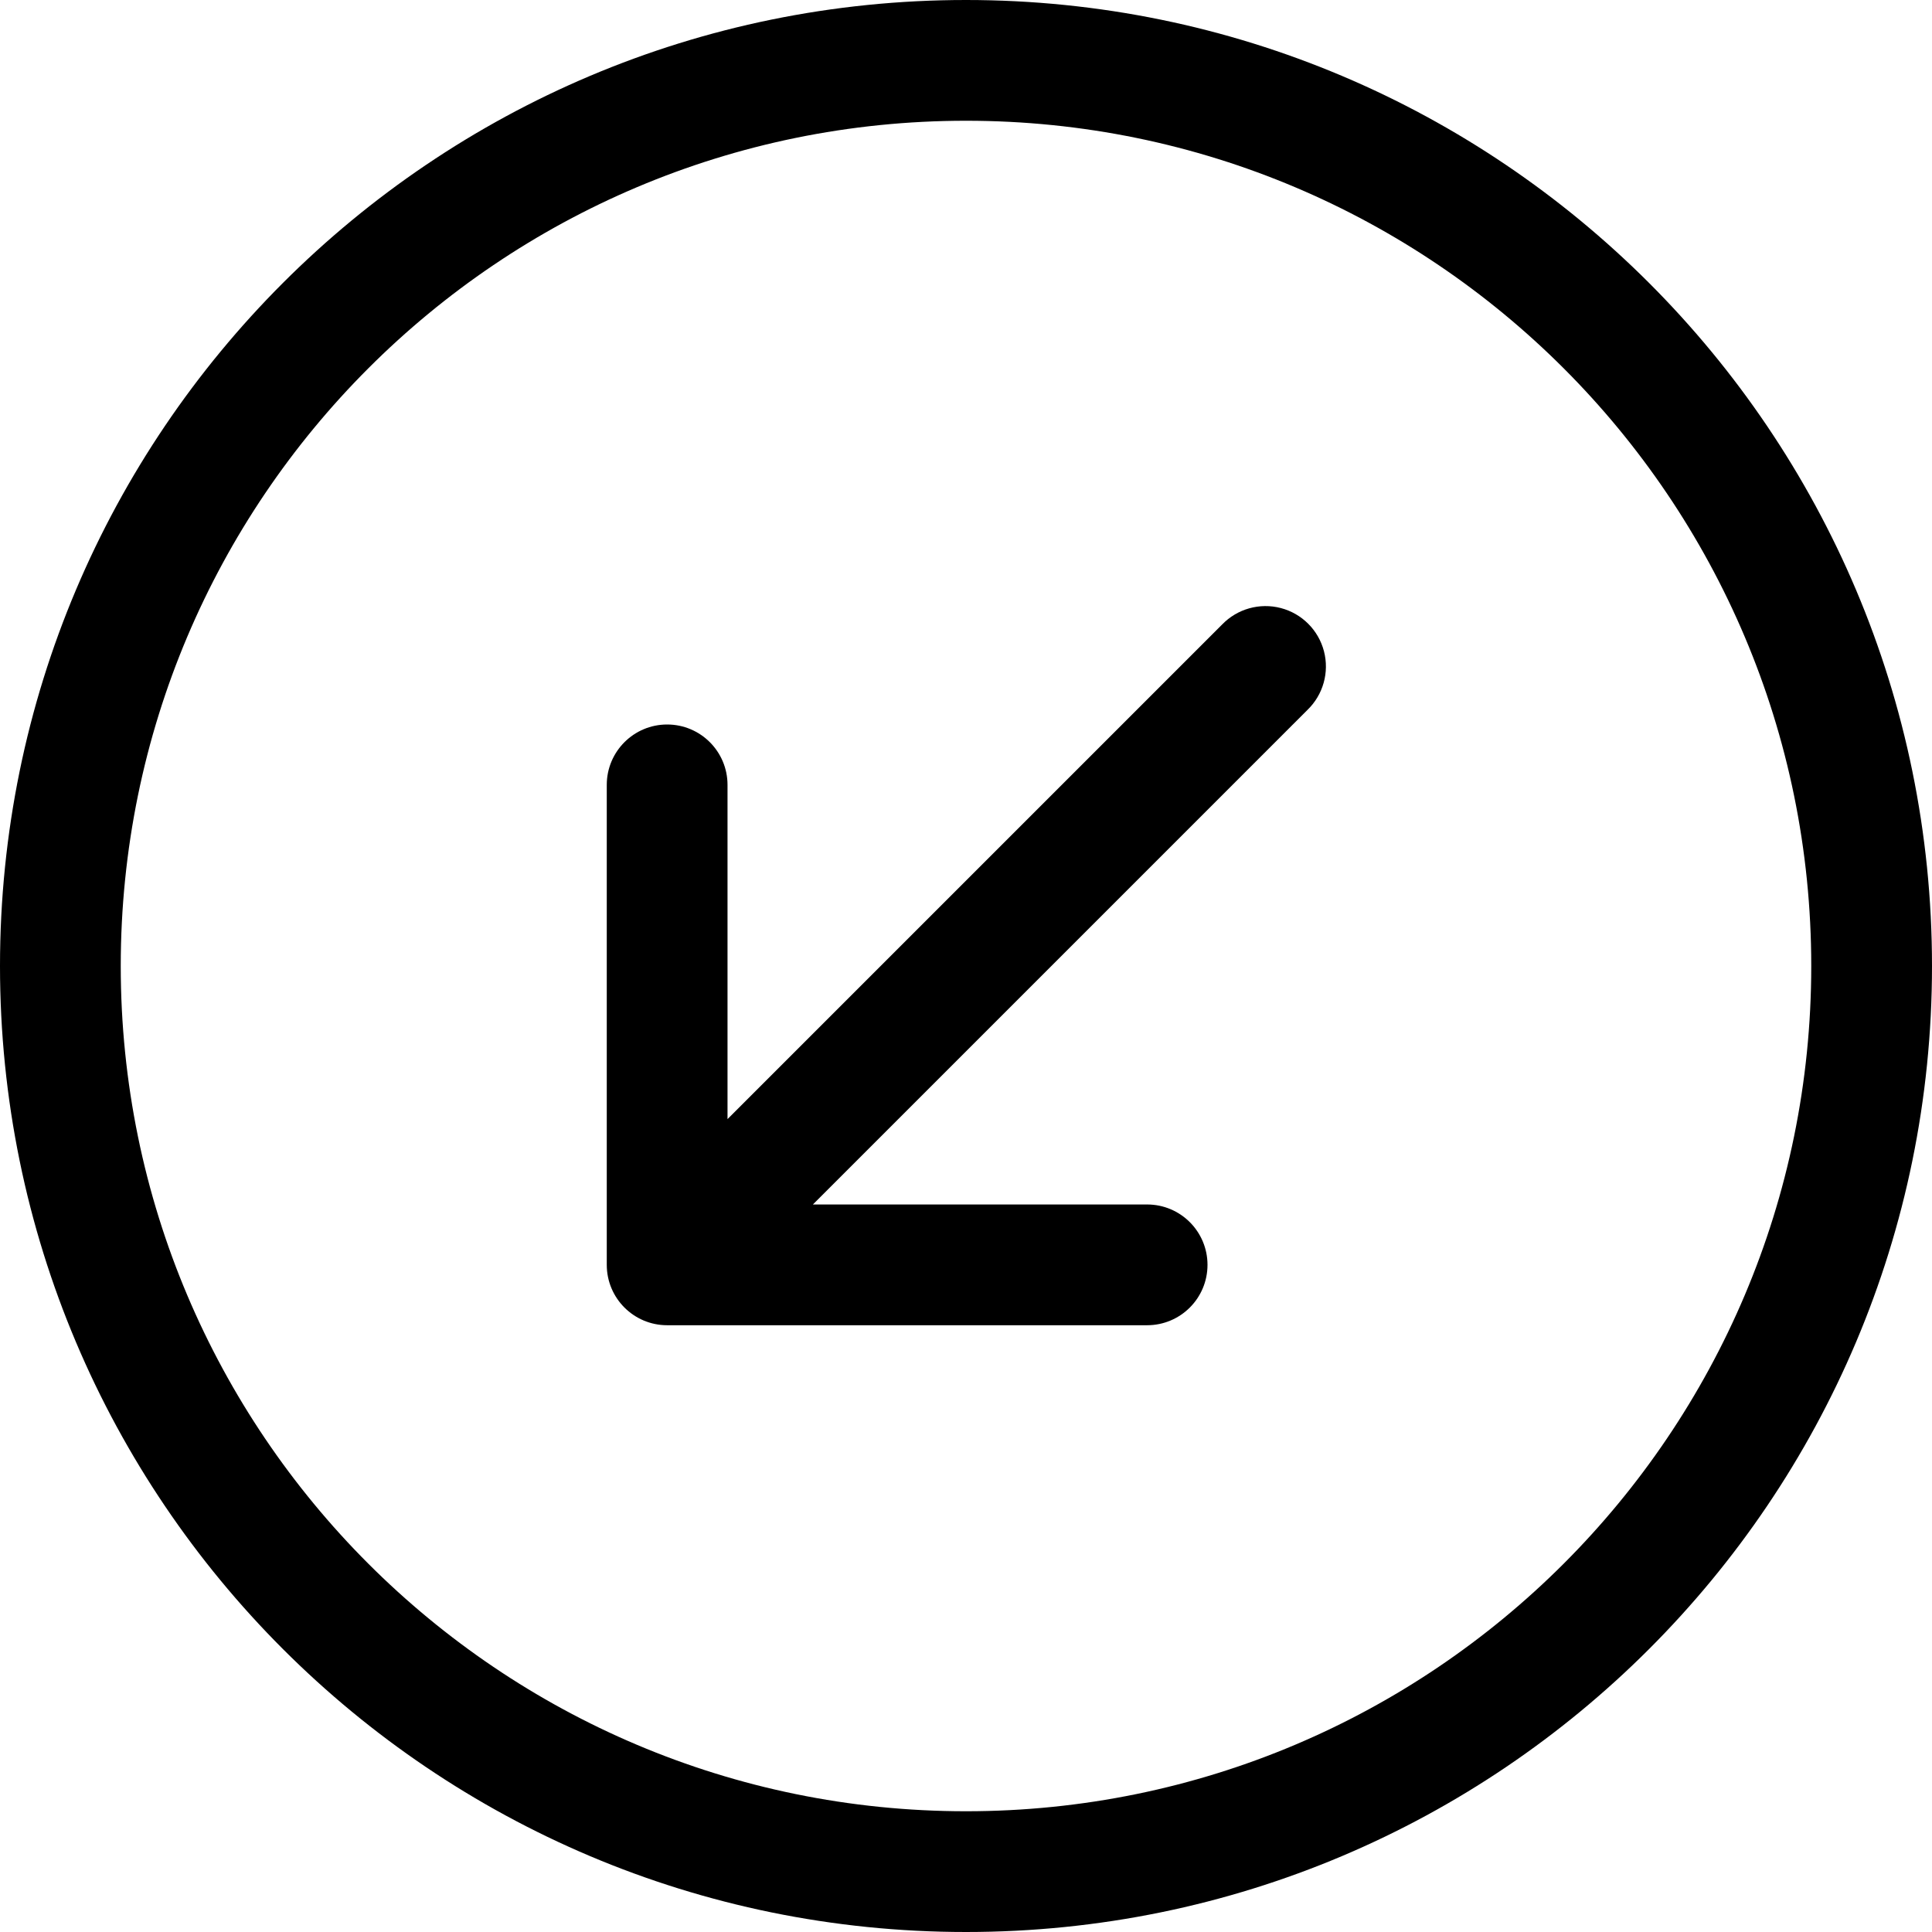
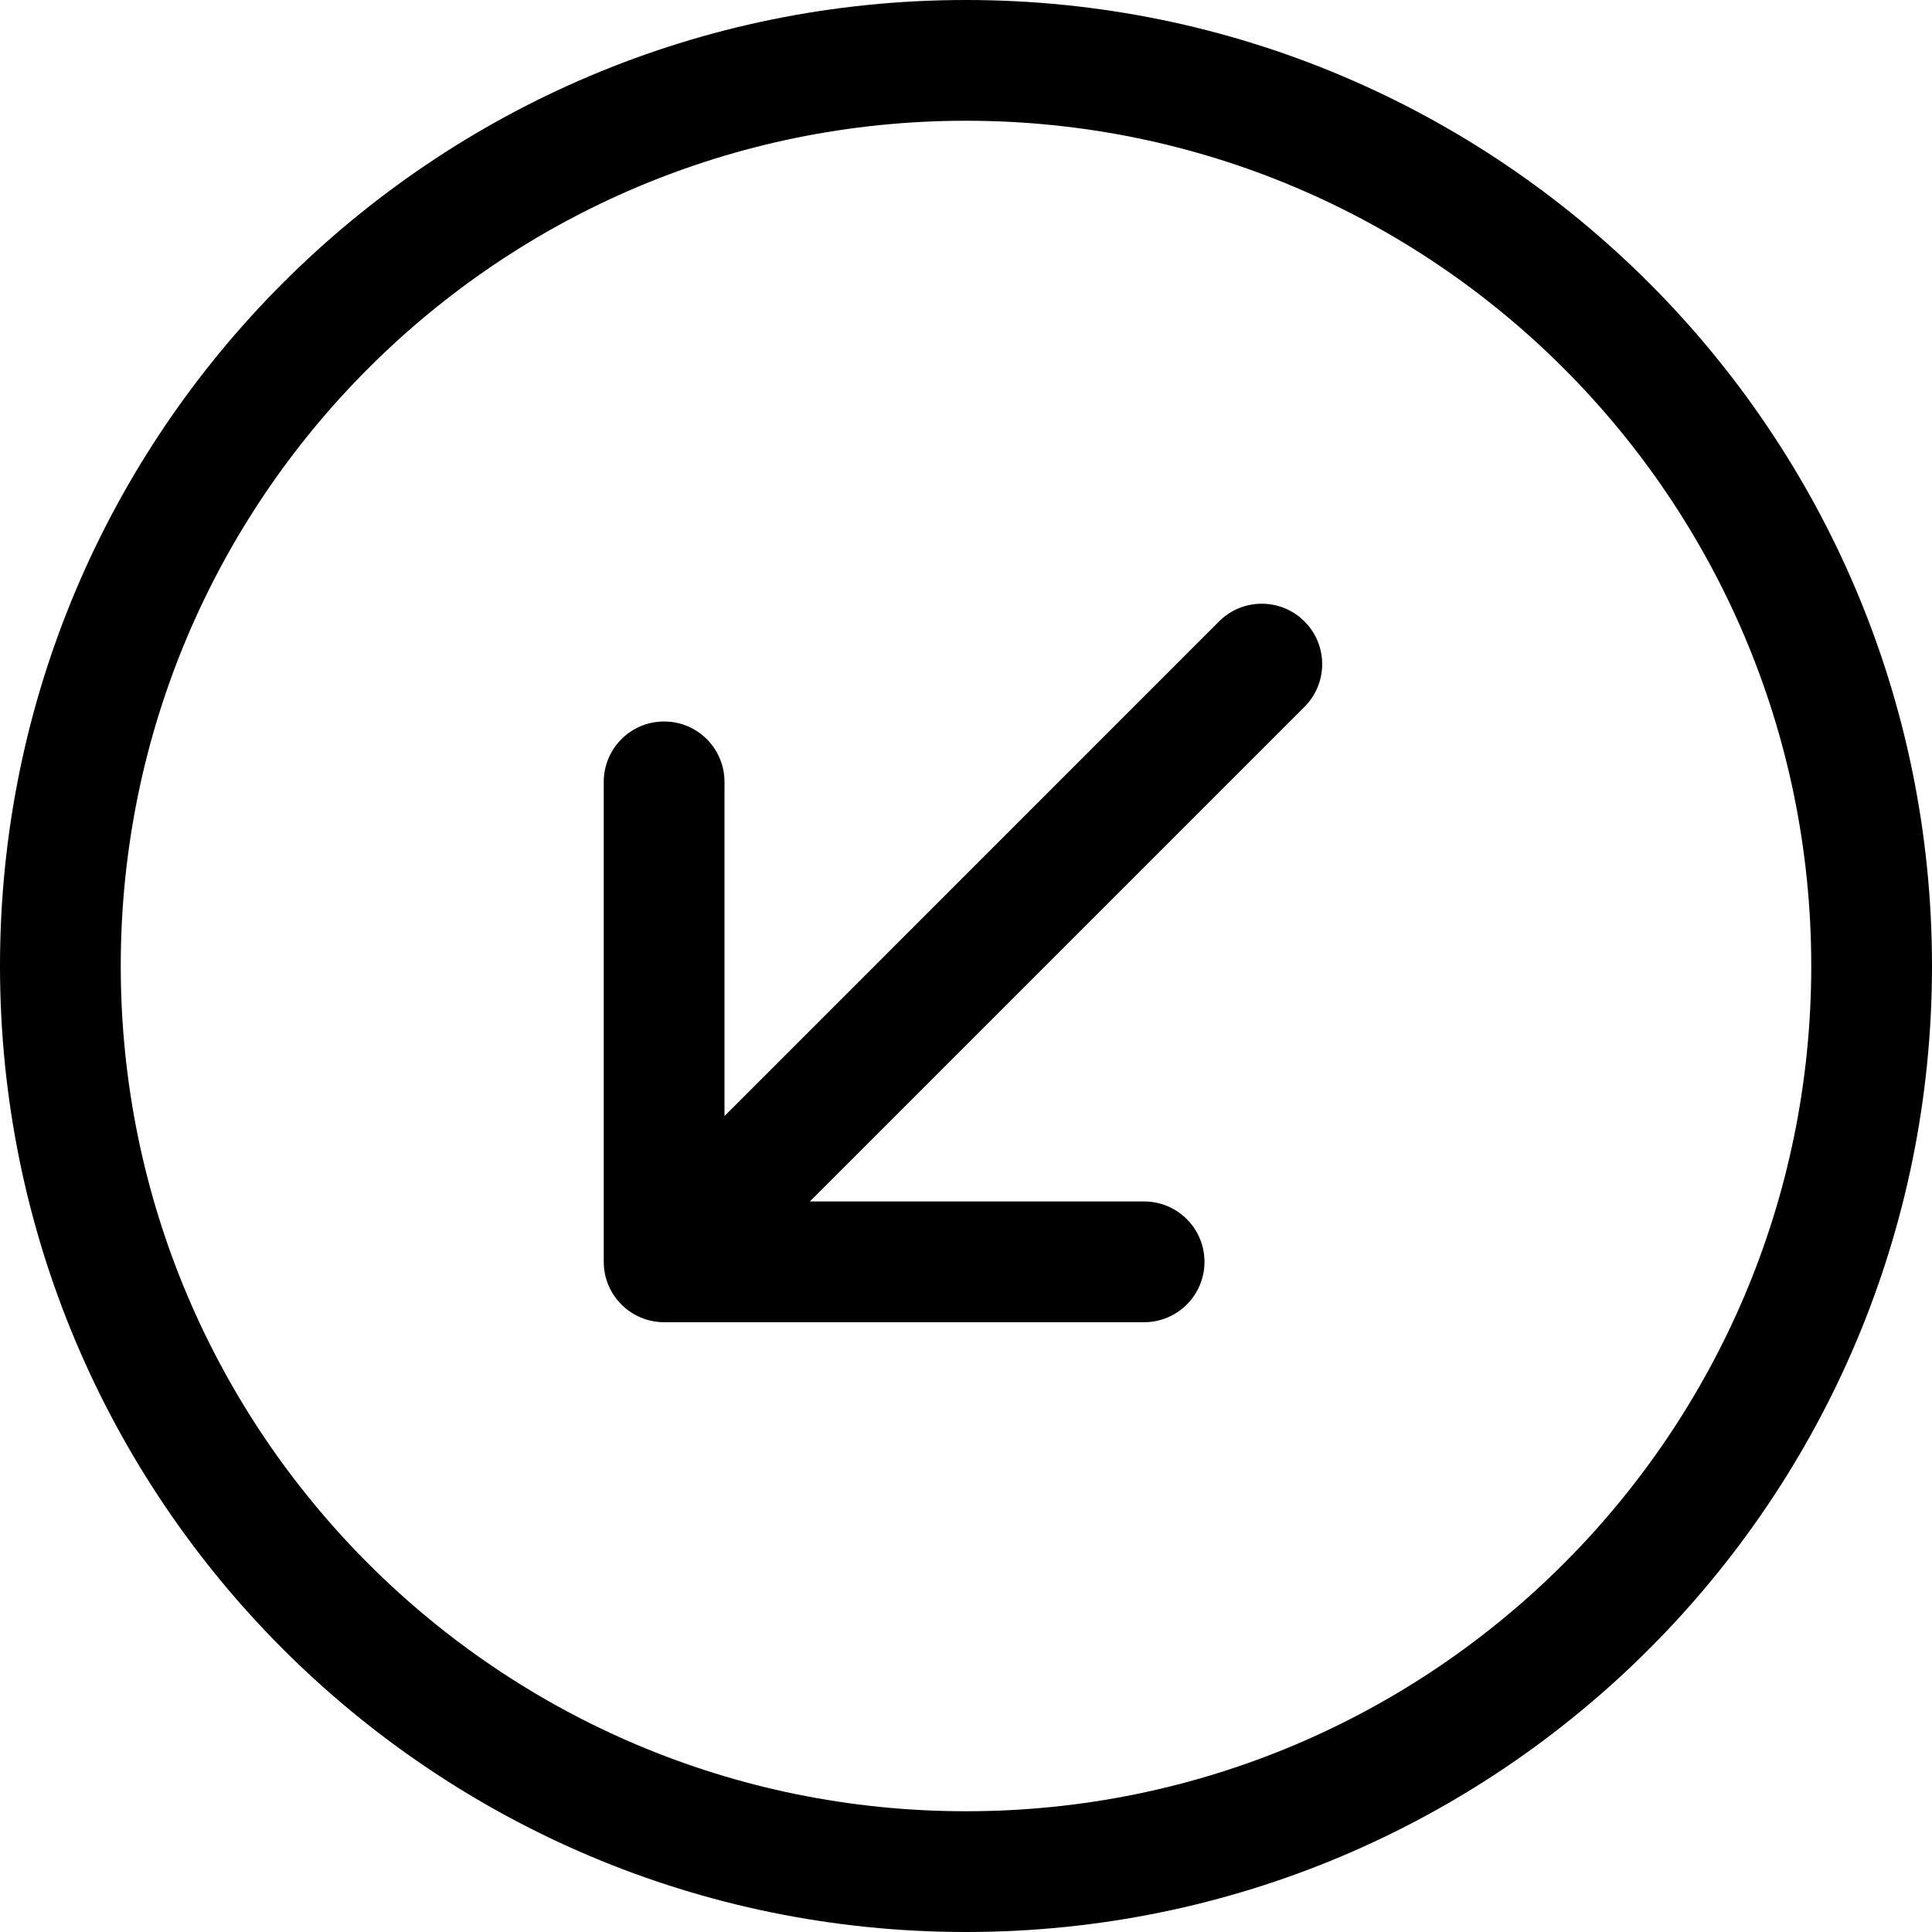
<svg xmlns="http://www.w3.org/2000/svg" width="16" height="16" fill="currentColor" class="bi bi-arrow-down-left-circle" viewBox="0 0 16 16">
-   <path d="M10.121 5.172a.5.5 0 1 1 .707.707L6.732 9.975H9.5a.5.5 0 1 1 0 1H5.525a.5.5 0 0 1-.5-.5V6.5a.5.5 0 1 1 1 0v2.768l4.096-4.096z" />
-   <path d="M16 8A8 8 0 1 0 0 8a8 8 0 0 0 16 0zm-1 0A7 7 0 1 1 1 8a7 7 0 0 1 14 0z" />
+   <path fill-rule="evenodd" d="M1 8a7 7 0 1 0 14 0A7 7 0 0 0 1 8zm15 0A8 8 0 1 1 0 8a8 8 0 0 1 16 0zm-5.904-2.854a.5.5 0 1 1 .707.708L6.707 9.95h2.768a.5.5 0 1 1 0 1H5.5a.5.5 0 0 1-.5-.5V6.475a.5.5 0 1 1 1 0v2.768l4.096-4.097z" />
</svg>
